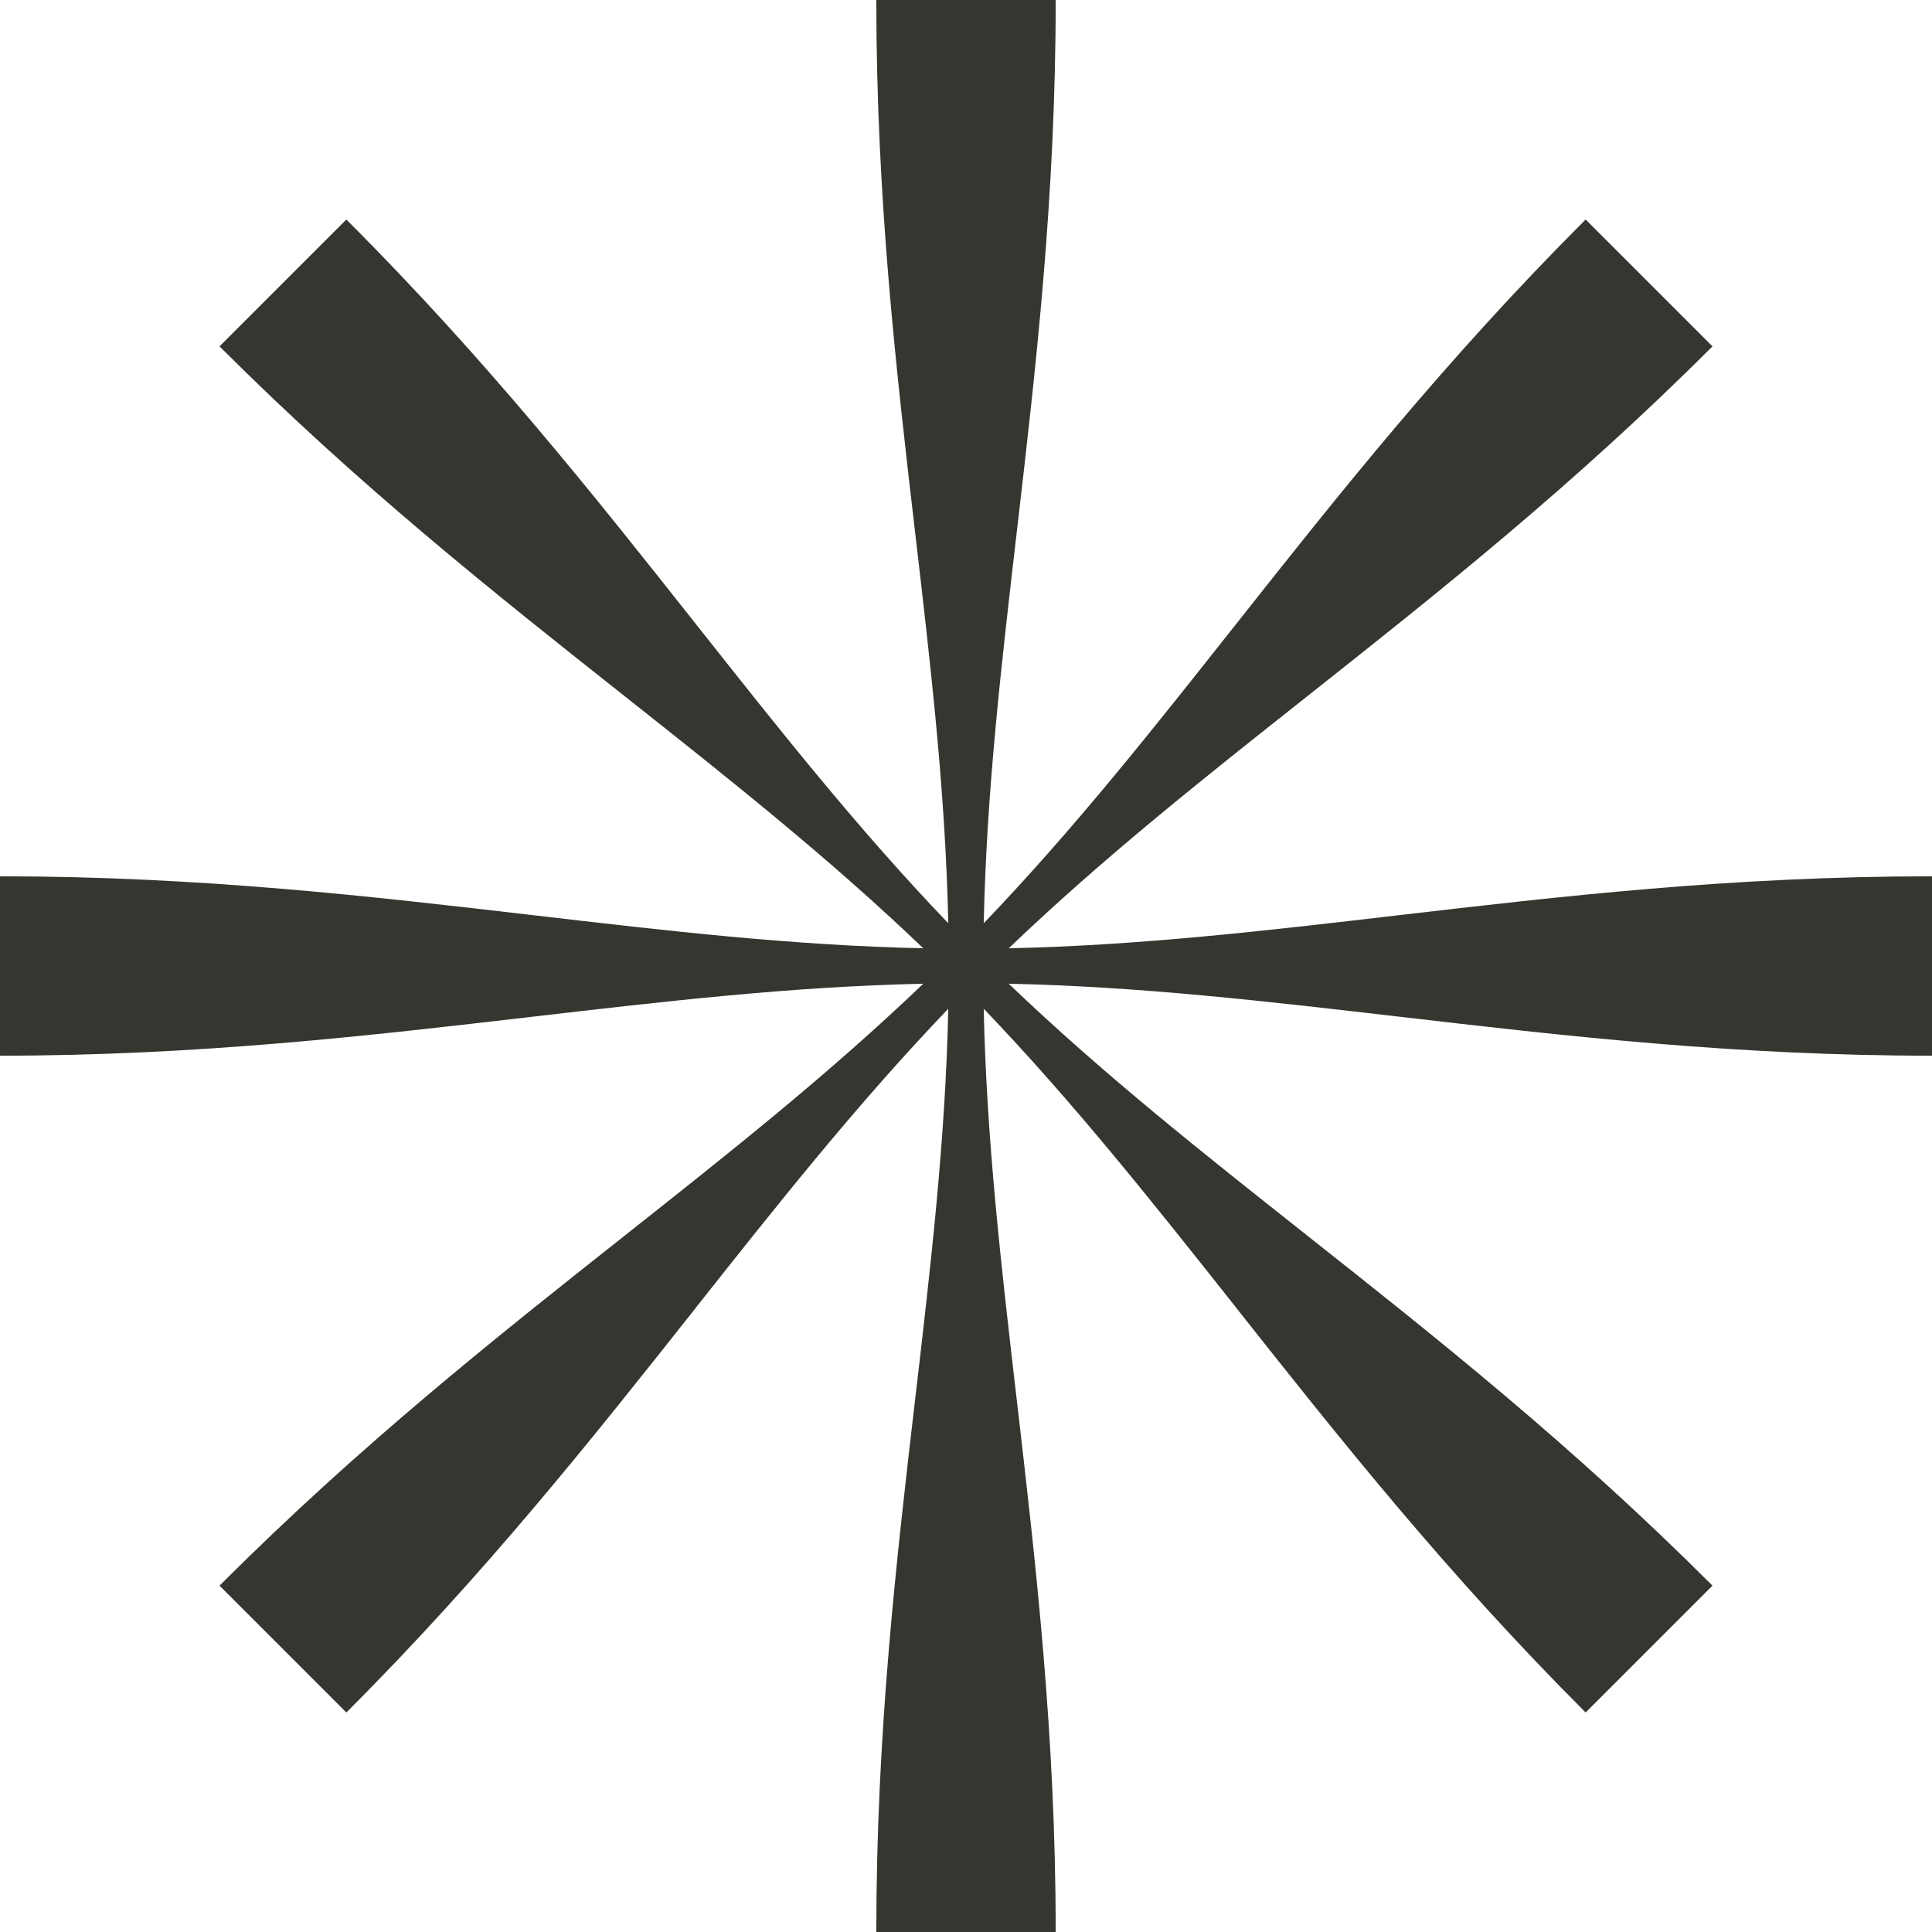
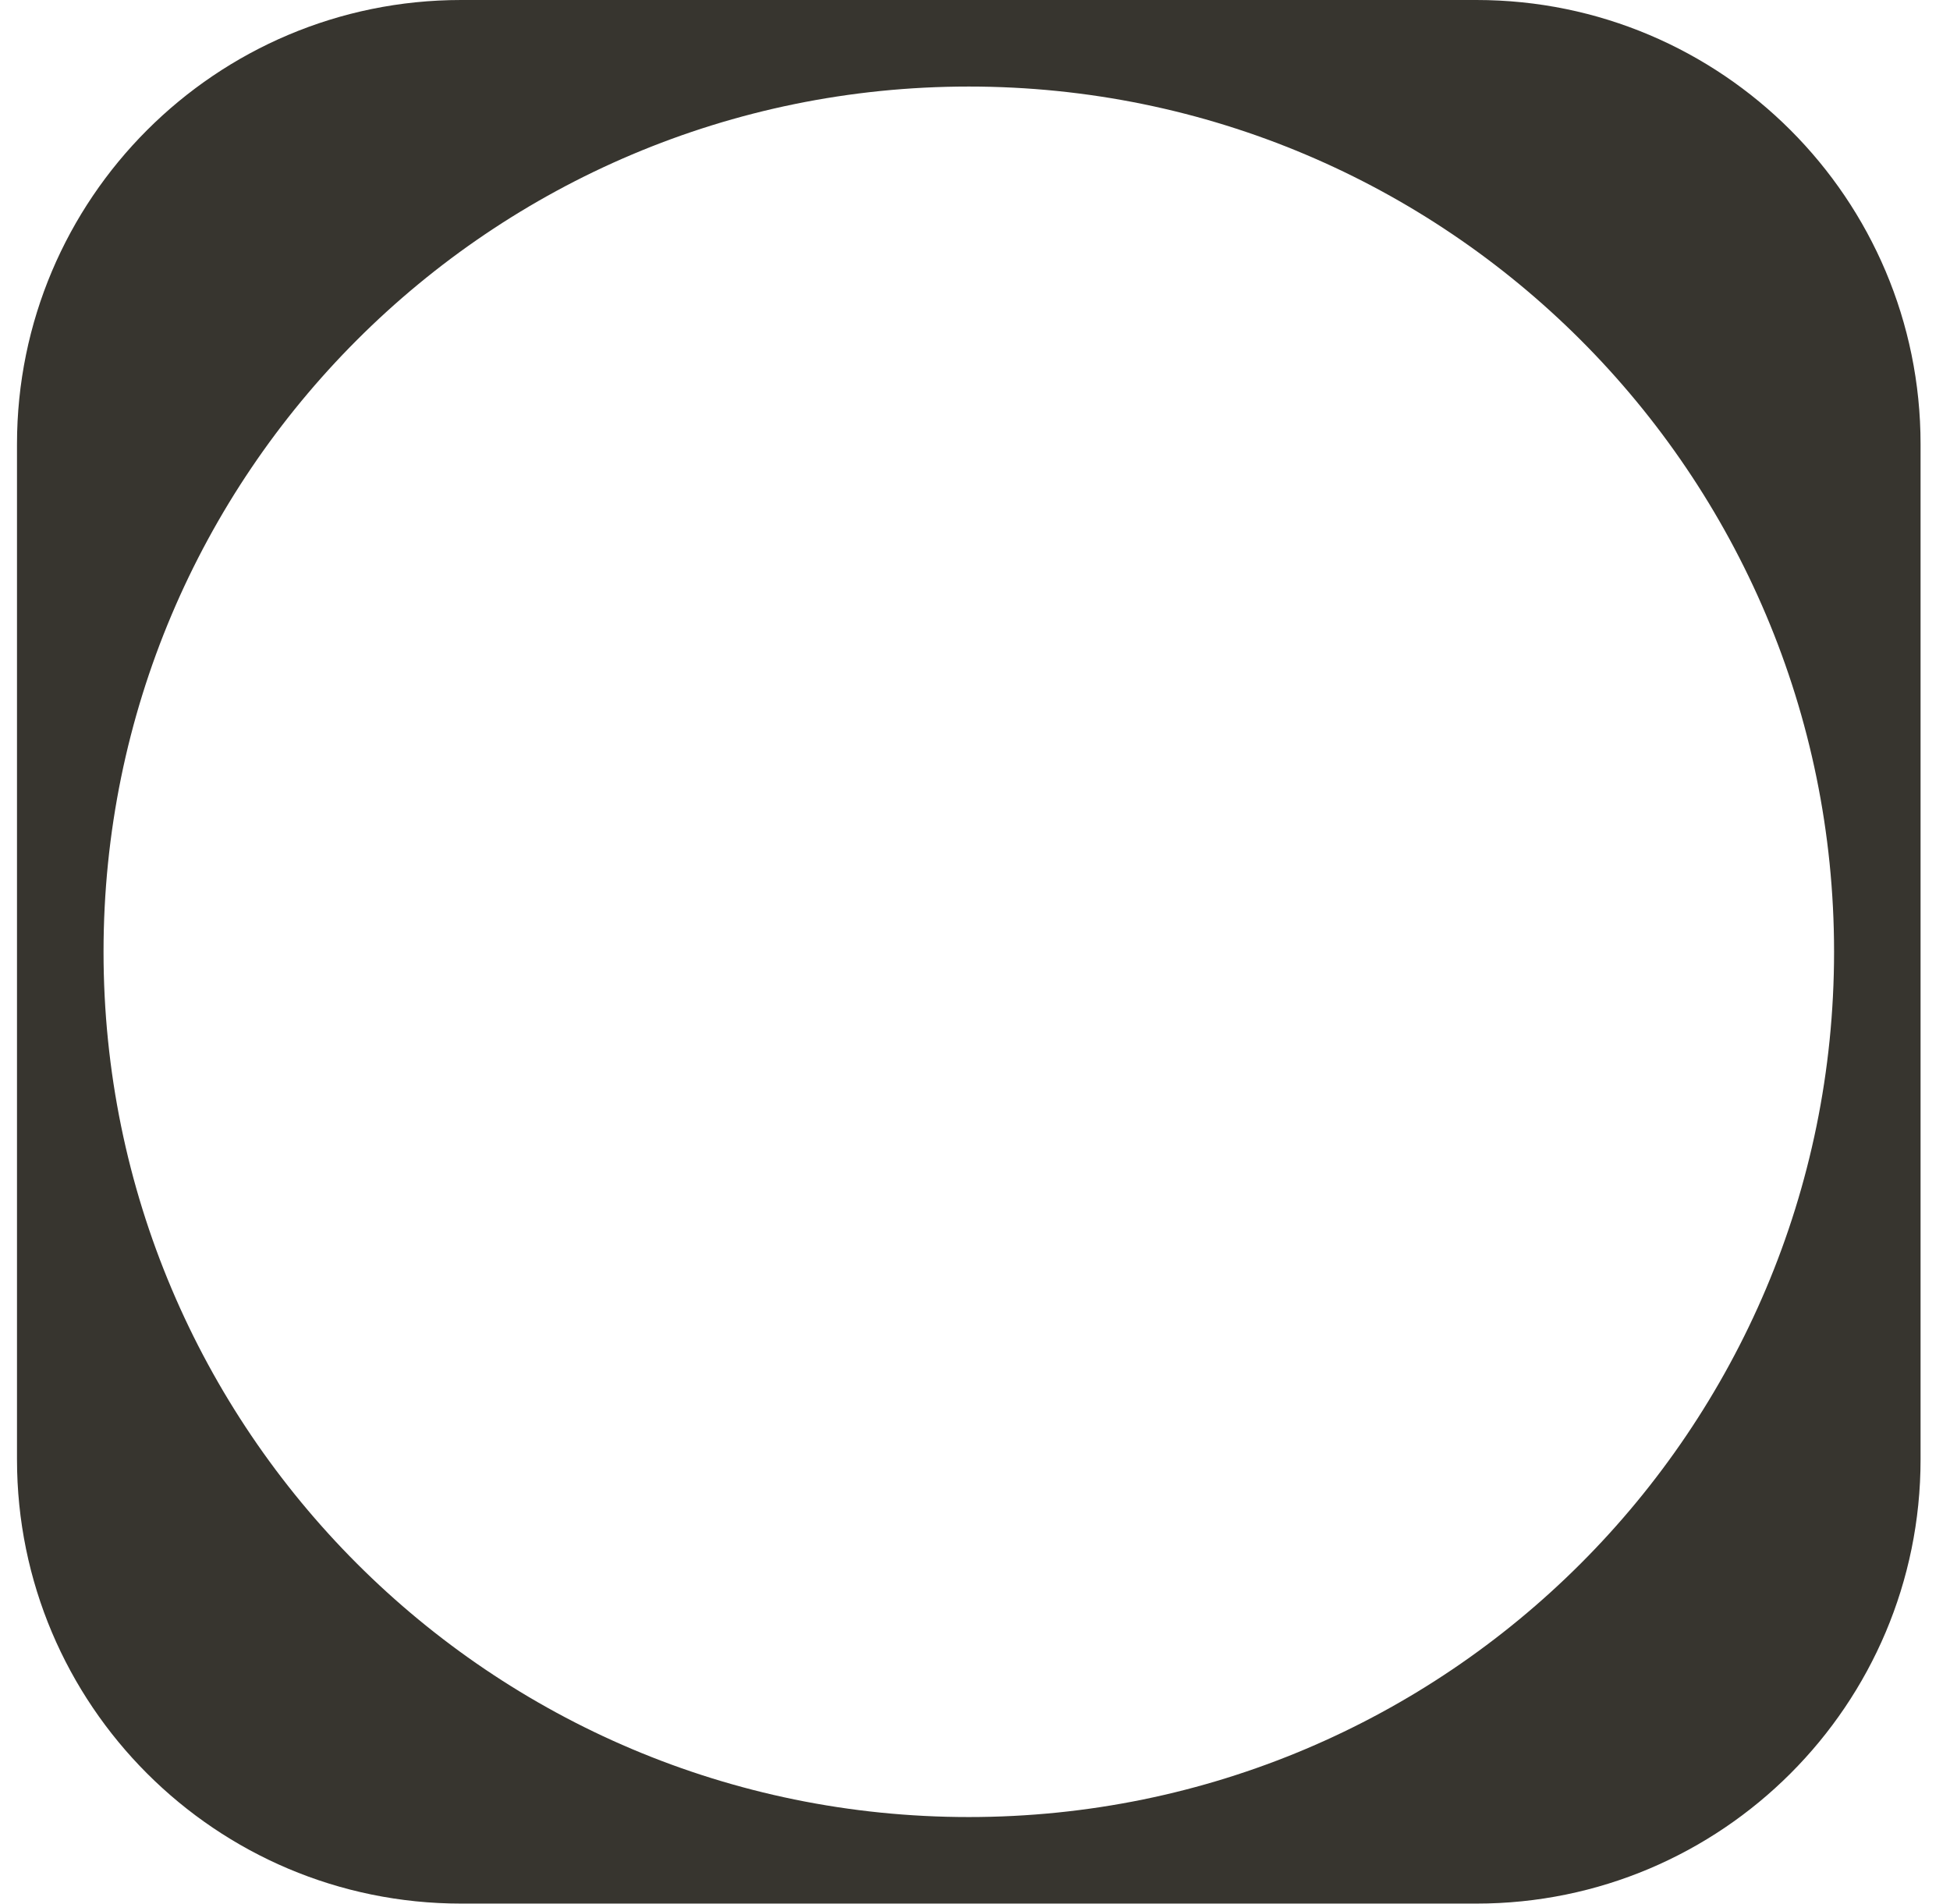
- <svg xmlns="http://www.w3.org/2000/svg" id="logo-36" width="40" height="40" viewBox="0 0 40 40" fill="none">
-   <path d="M18.952 11.073C18.559 7.699 18.143 4.136 18.143 0H21.857C21.857 4.09 21.443 7.648 21.05 11.025C20.73 13.778 20.424 16.411 20.367 19.115C22.232 17.17 23.863 15.107 25.572 12.946C27.679 10.282 29.904 7.469 32.829 4.545L35.455 7.171C32.563 10.063 29.755 12.286 27.088 14.397L27.086 14.399C24.914 16.118 22.837 17.762 20.885 19.633C23.579 19.576 26.191 19.272 28.927 18.952C32.301 18.559 35.864 18.143 40 18.143V21.857C35.91 21.857 32.352 21.443 28.975 21.05L28.972 21.05C26.22 20.73 23.588 20.424 20.885 20.367C22.829 22.23 24.891 23.861 27.05 25.569L27.053 25.572C29.717 27.679 32.53 29.904 35.455 32.829L32.829 35.455C29.937 32.563 27.714 29.755 25.604 27.089L25.599 27.082L25.595 27.076C23.878 24.908 22.235 22.834 20.367 20.885C20.424 23.589 20.73 26.222 21.05 28.975C21.443 32.352 21.857 35.91 21.857 40H18.143C18.143 35.864 18.559 32.301 18.952 28.927L18.953 28.922C19.272 26.188 19.576 23.577 19.633 20.885C17.765 22.834 16.122 24.908 14.405 27.076L14.401 27.082L14.396 27.089C12.286 29.755 10.063 32.563 7.171 35.455L4.545 32.829C7.47 29.904 10.283 27.679 12.947 25.572L12.95 25.569C15.109 23.861 17.171 22.23 19.115 20.367C16.411 20.424 13.778 20.73 11.025 21.05C7.648 21.443 4.09 21.857 0 21.857V18.143C4.136 18.143 7.699 18.559 11.073 18.952C13.809 19.272 16.421 19.576 19.115 19.633C17.163 17.762 15.084 16.117 12.912 14.397C10.245 12.286 7.437 10.063 4.545 7.171L7.171 4.545C10.096 7.469 12.321 10.282 14.428 12.946C16.137 15.107 17.768 17.17 19.633 19.115C19.576 16.423 19.272 13.812 18.953 11.078L18.952 11.073Z" class="ccustom" fill="#37352f" />
+ <svg xmlns="http://www.w3.org/2000/svg" width="42" height="41" viewBox="0 0 42 41" fill="none">
+   <path fill-rule="evenodd" clip-rule="evenodd" d="M9.933 0C4.649 0 0.366 4.283 0.366 9.567V31.433C0.366 36.717 4.649 41 9.933 41H31.799C37.083 41 41.366 36.717 41.366 31.433V9.567C41.366 4.283 37.083 0 31.799 0H9.933ZM20.866 39.136C31.159 39.136 39.503 30.793 39.503 20.5C39.503 10.207 31.159 1.864 20.866 1.864C10.574 1.864 2.23 10.207 2.23 20.5C2.23 30.793 10.574 39.136 20.866 39.136Z" fill="#37352f" />
</svg>
